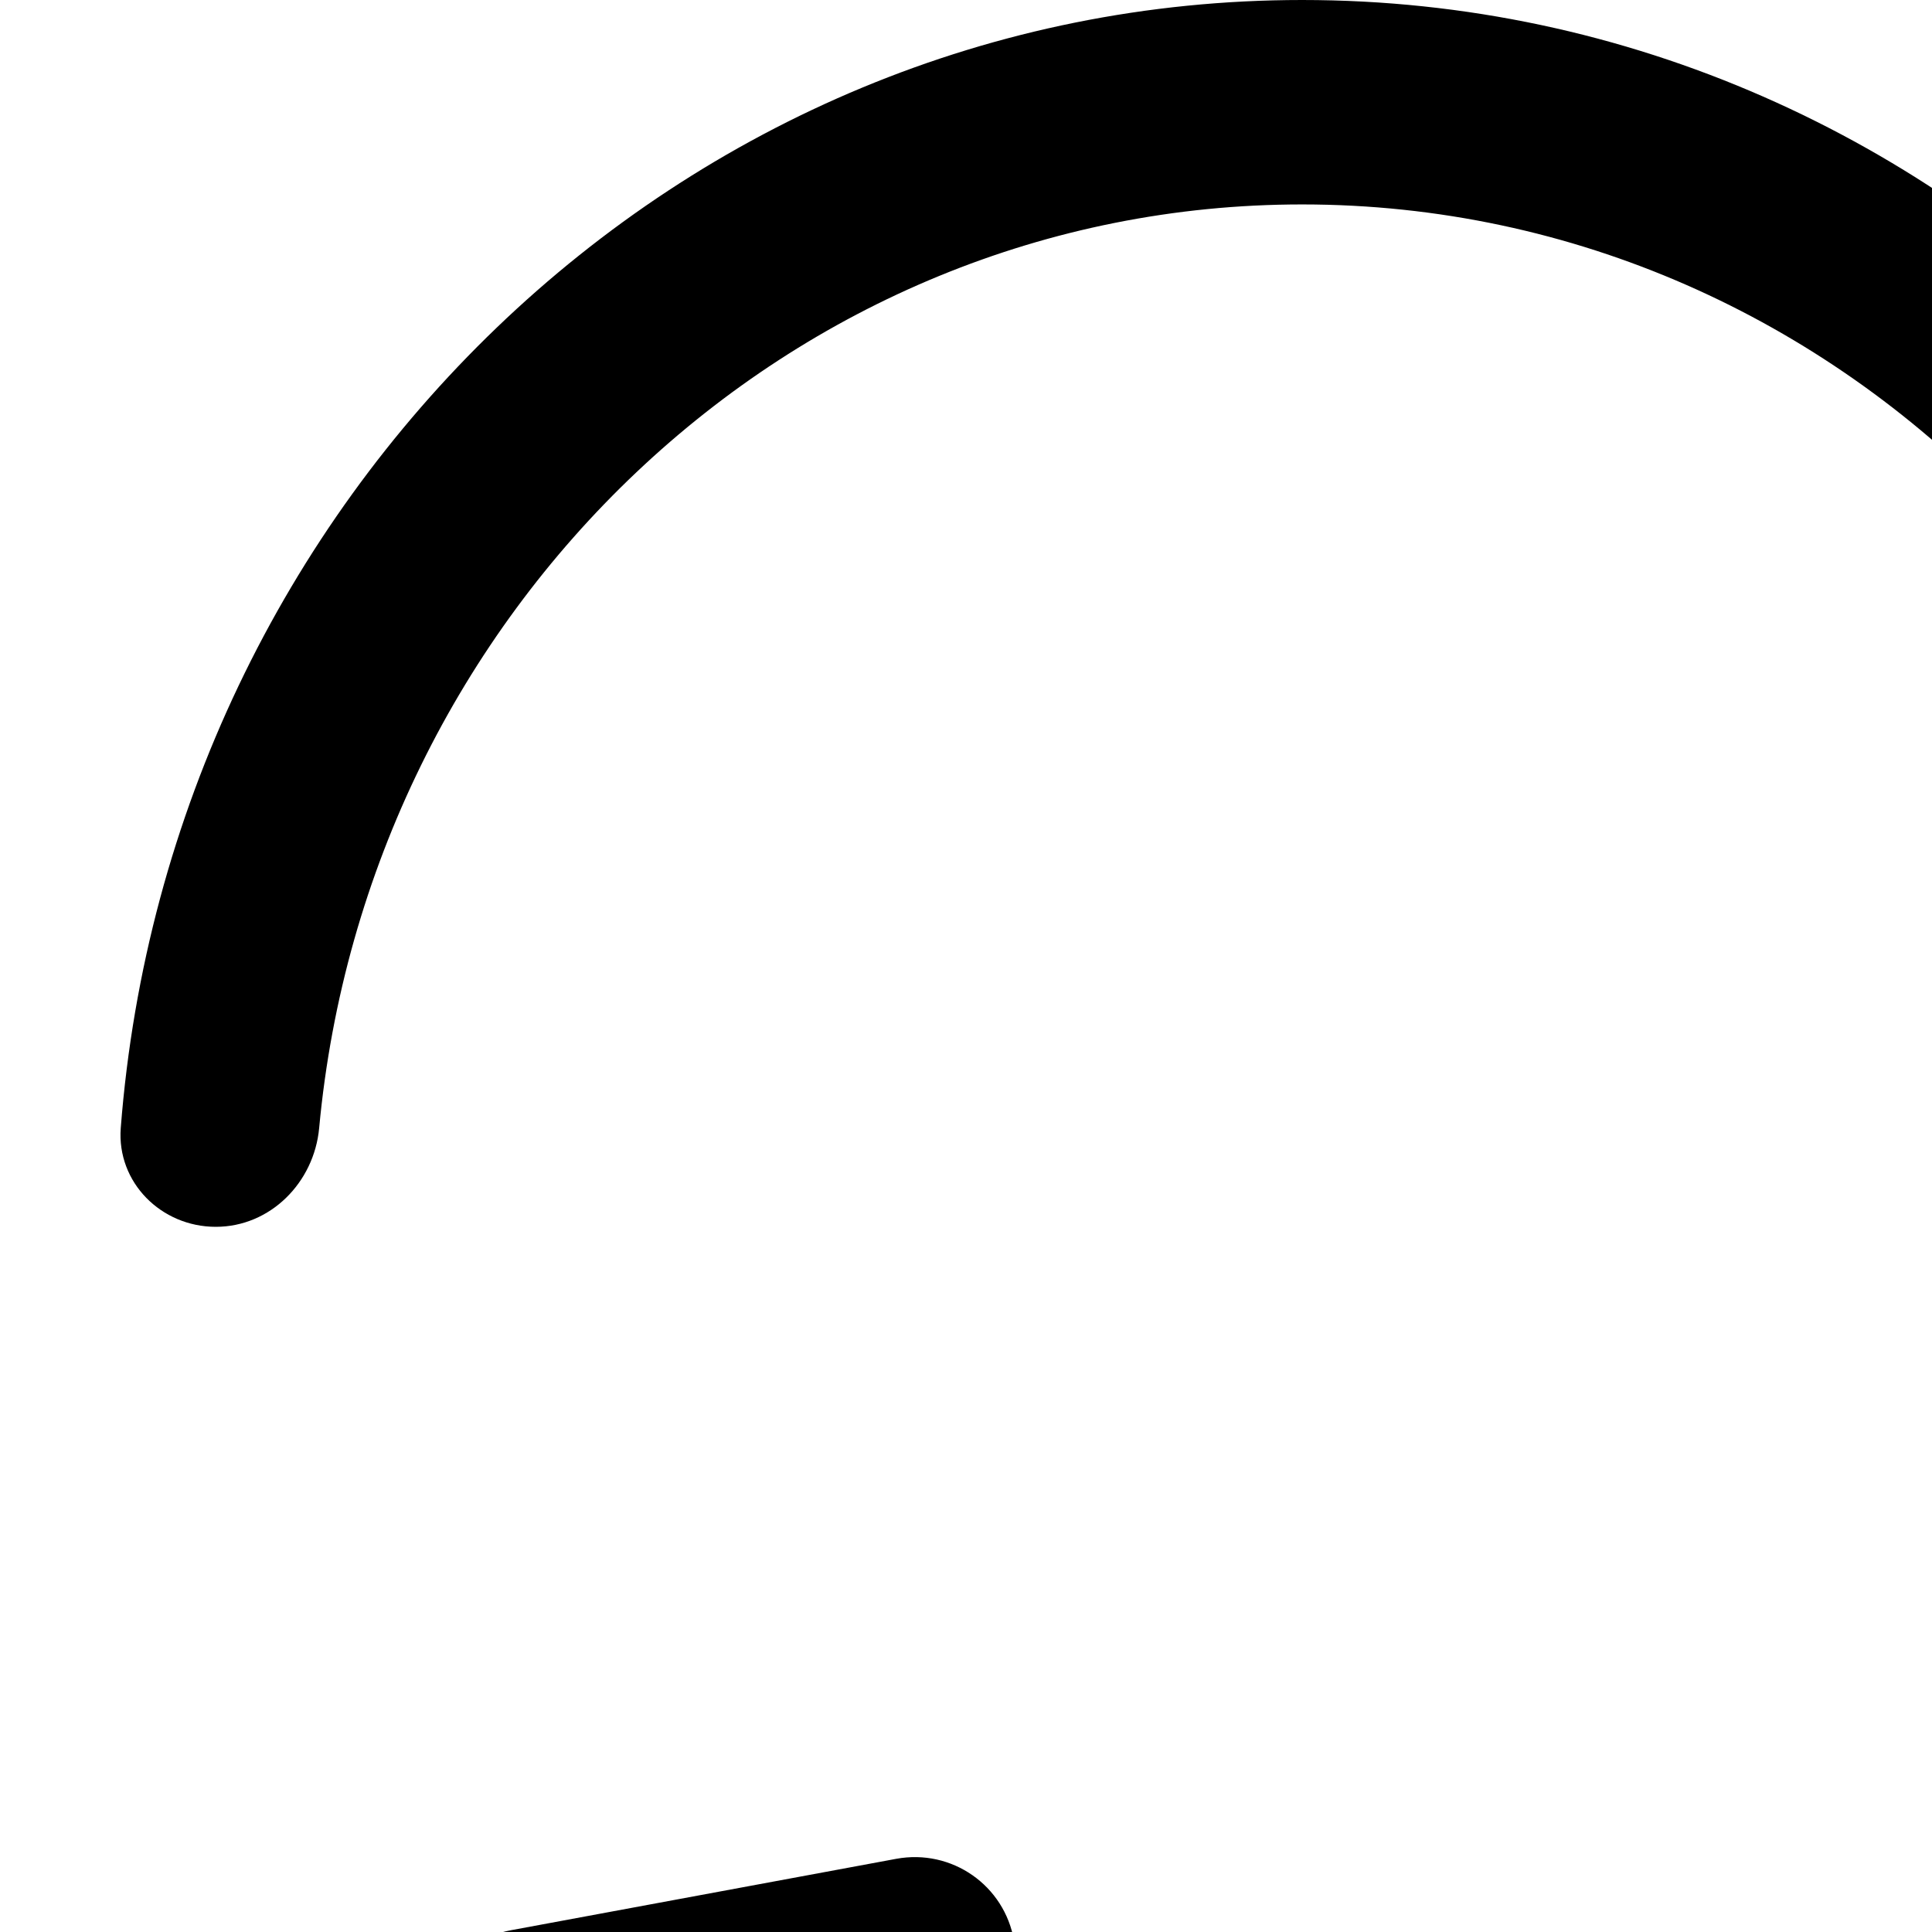
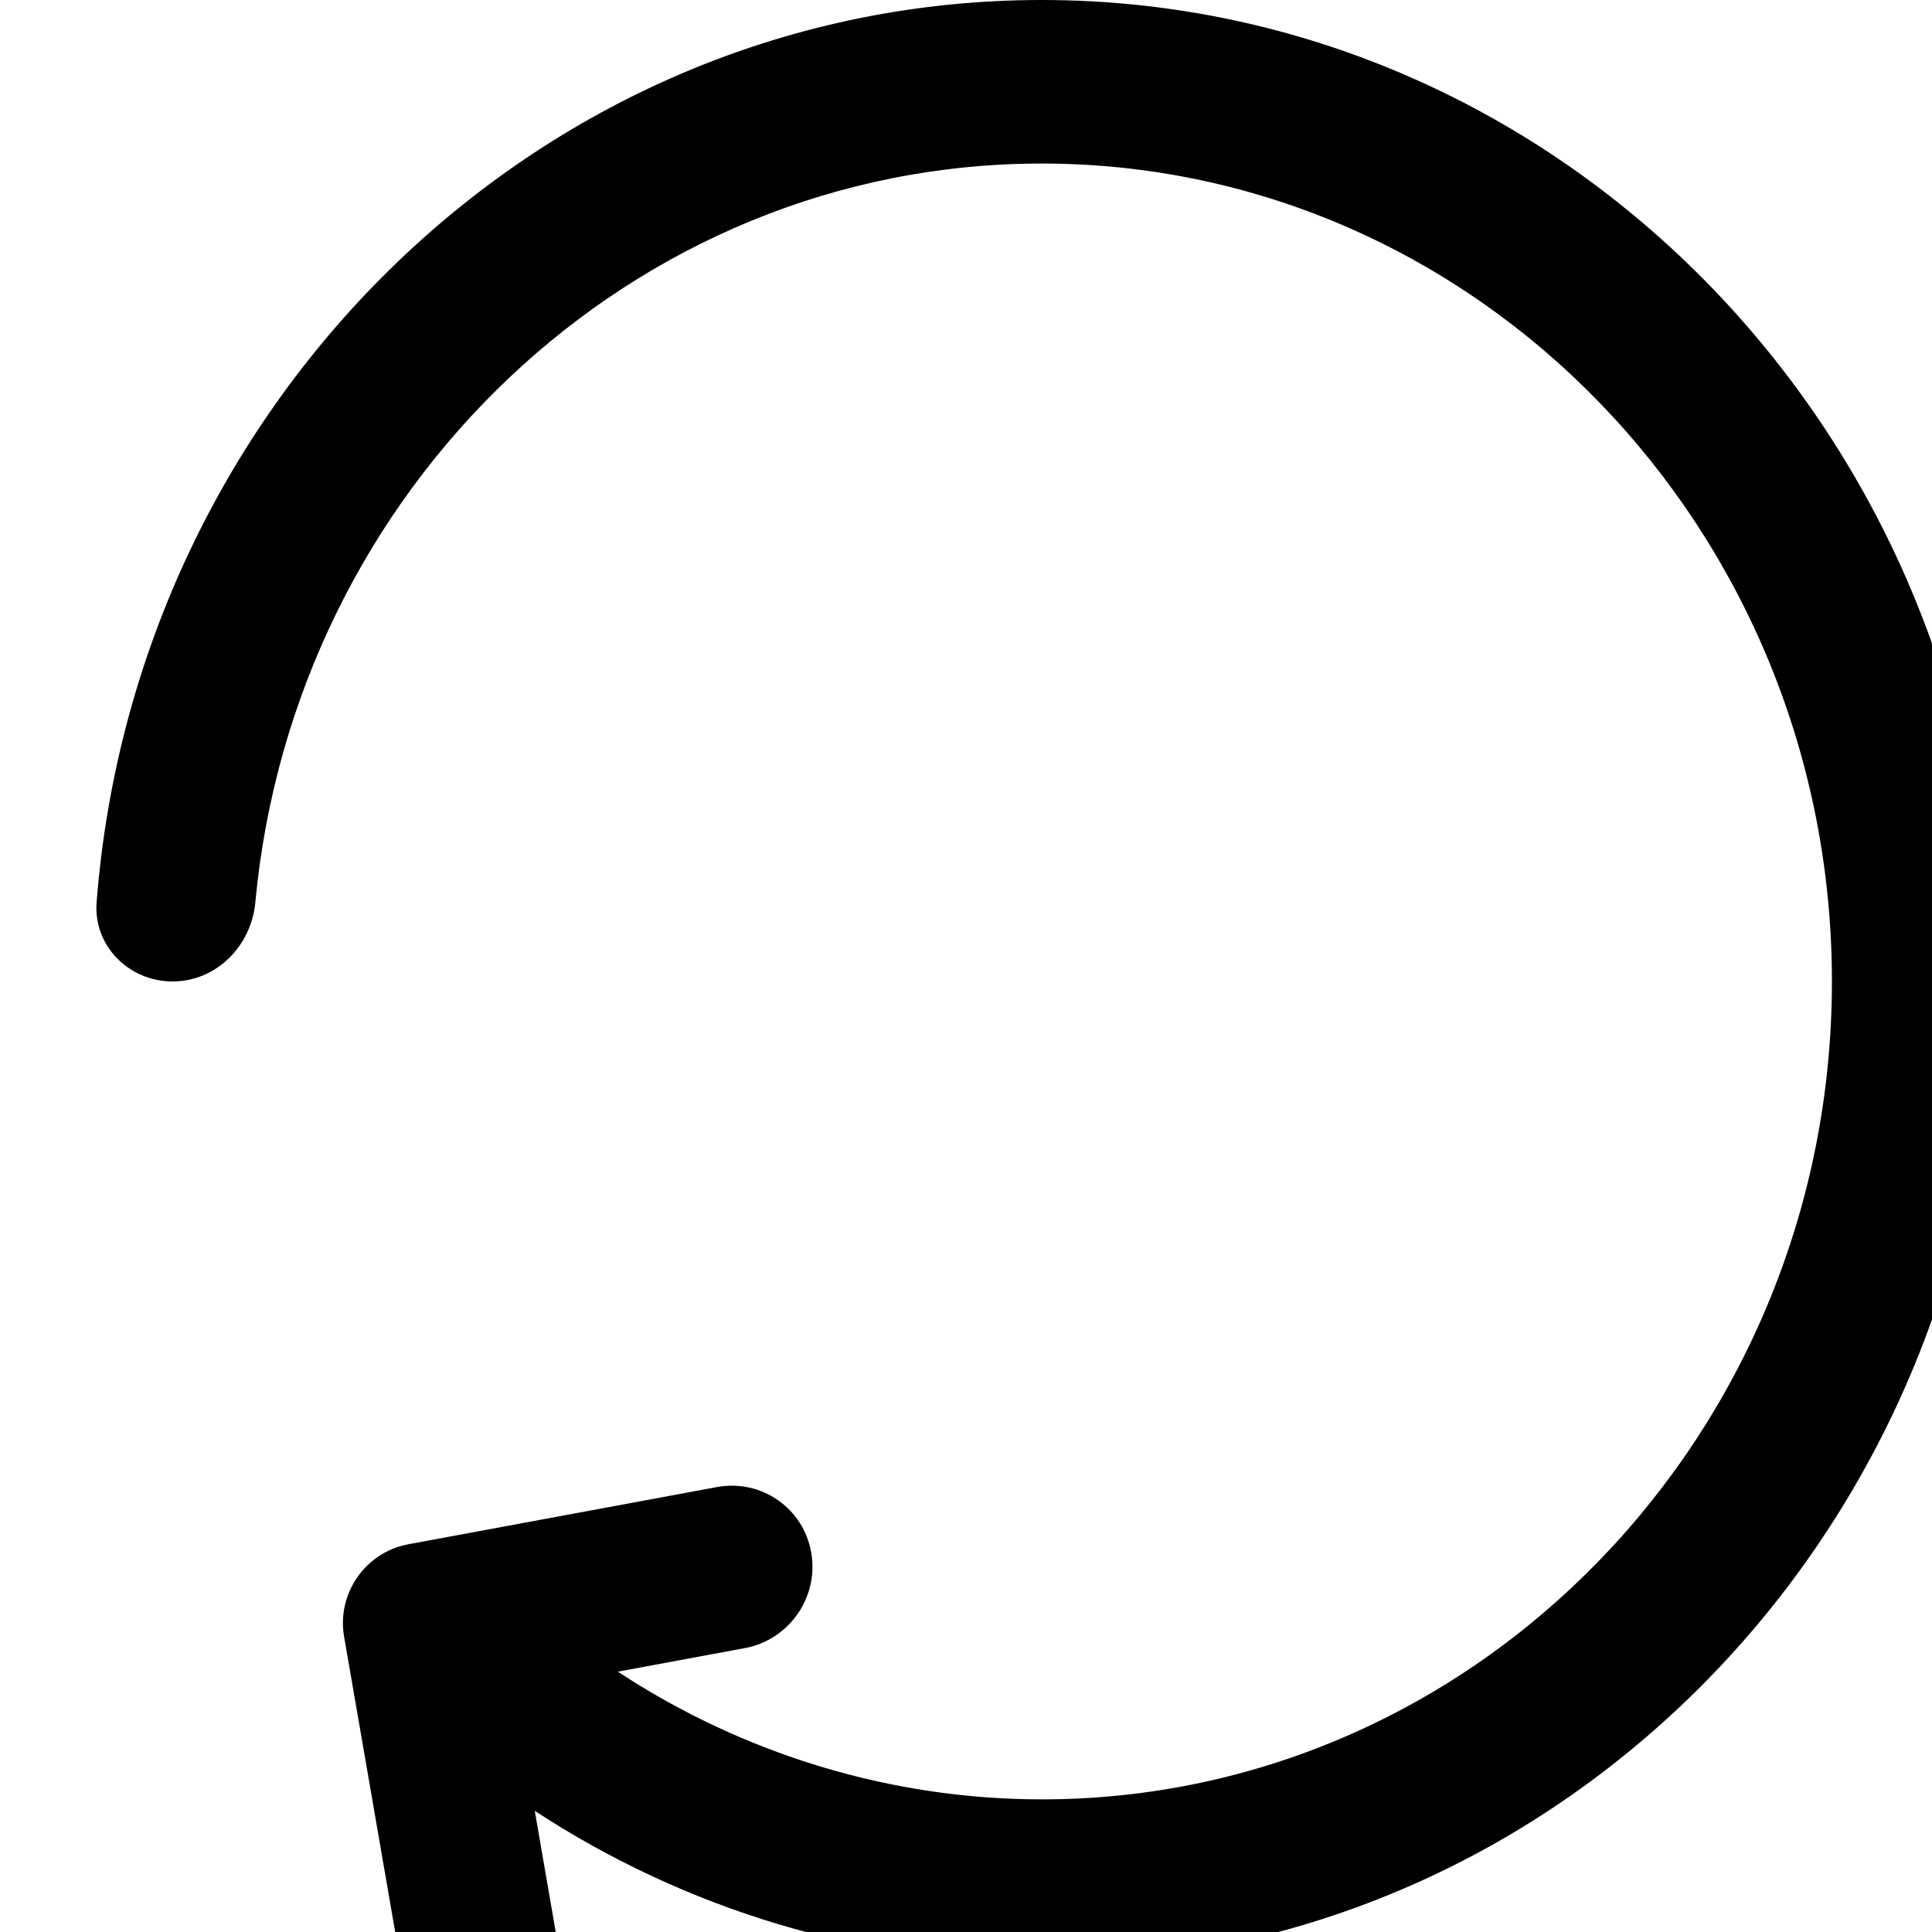
- <svg xmlns="http://www.w3.org/2000/svg" viewBox="0 0 16 16">
+ <svg xmlns="http://www.w3.org/2000/svg" viewBox="0 0 20 20">
  <g id="mpa-swap">
    <path fill-rule="evenodd" clip-rule="evenodd" d="M5.536 18.746C7.097 19.768 8.923 20.32 10.784 20.32C16.197 20.32 20.6 15.762 20.6 10.16C20.6 4.558 16.197 0 10.784 0C5.638 0 1.404 4.121 1 9.342C0.966 9.792 1.335 10.16 1.787 10.16C2.239 10.16 2.601 9.793 2.643 9.343C3.041 5.056 6.54 1.693 10.784 1.693C15.295 1.693 18.964 5.491 18.964 10.16C18.964 14.828 15.295 18.627 10.784 18.627C9.226 18.627 7.7 18.162 6.396 17.305L7.711 17.061C8.17 16.976 8.478 16.534 8.398 16.074C8.319 15.613 7.882 15.309 7.422 15.394L4.255 15.981L4.243 15.983L4.228 15.986C3.783 16.068 3.485 16.496 3.562 16.942L4.148 20.329C4.225 20.774 4.648 21.069 5.092 20.986C5.537 20.904 5.835 20.476 5.758 20.03L5.536 18.746Z" fill="#000000" />
  </g>
</svg>
